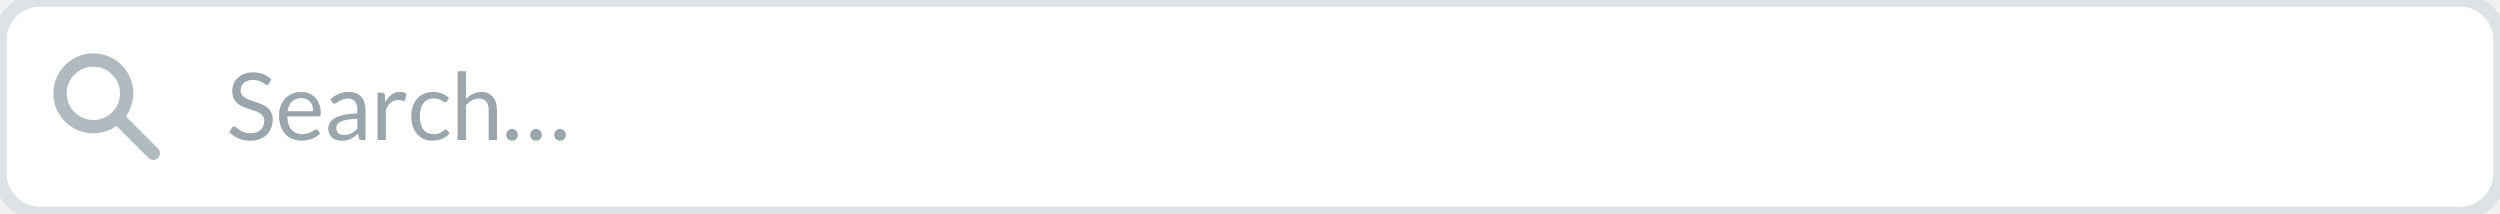
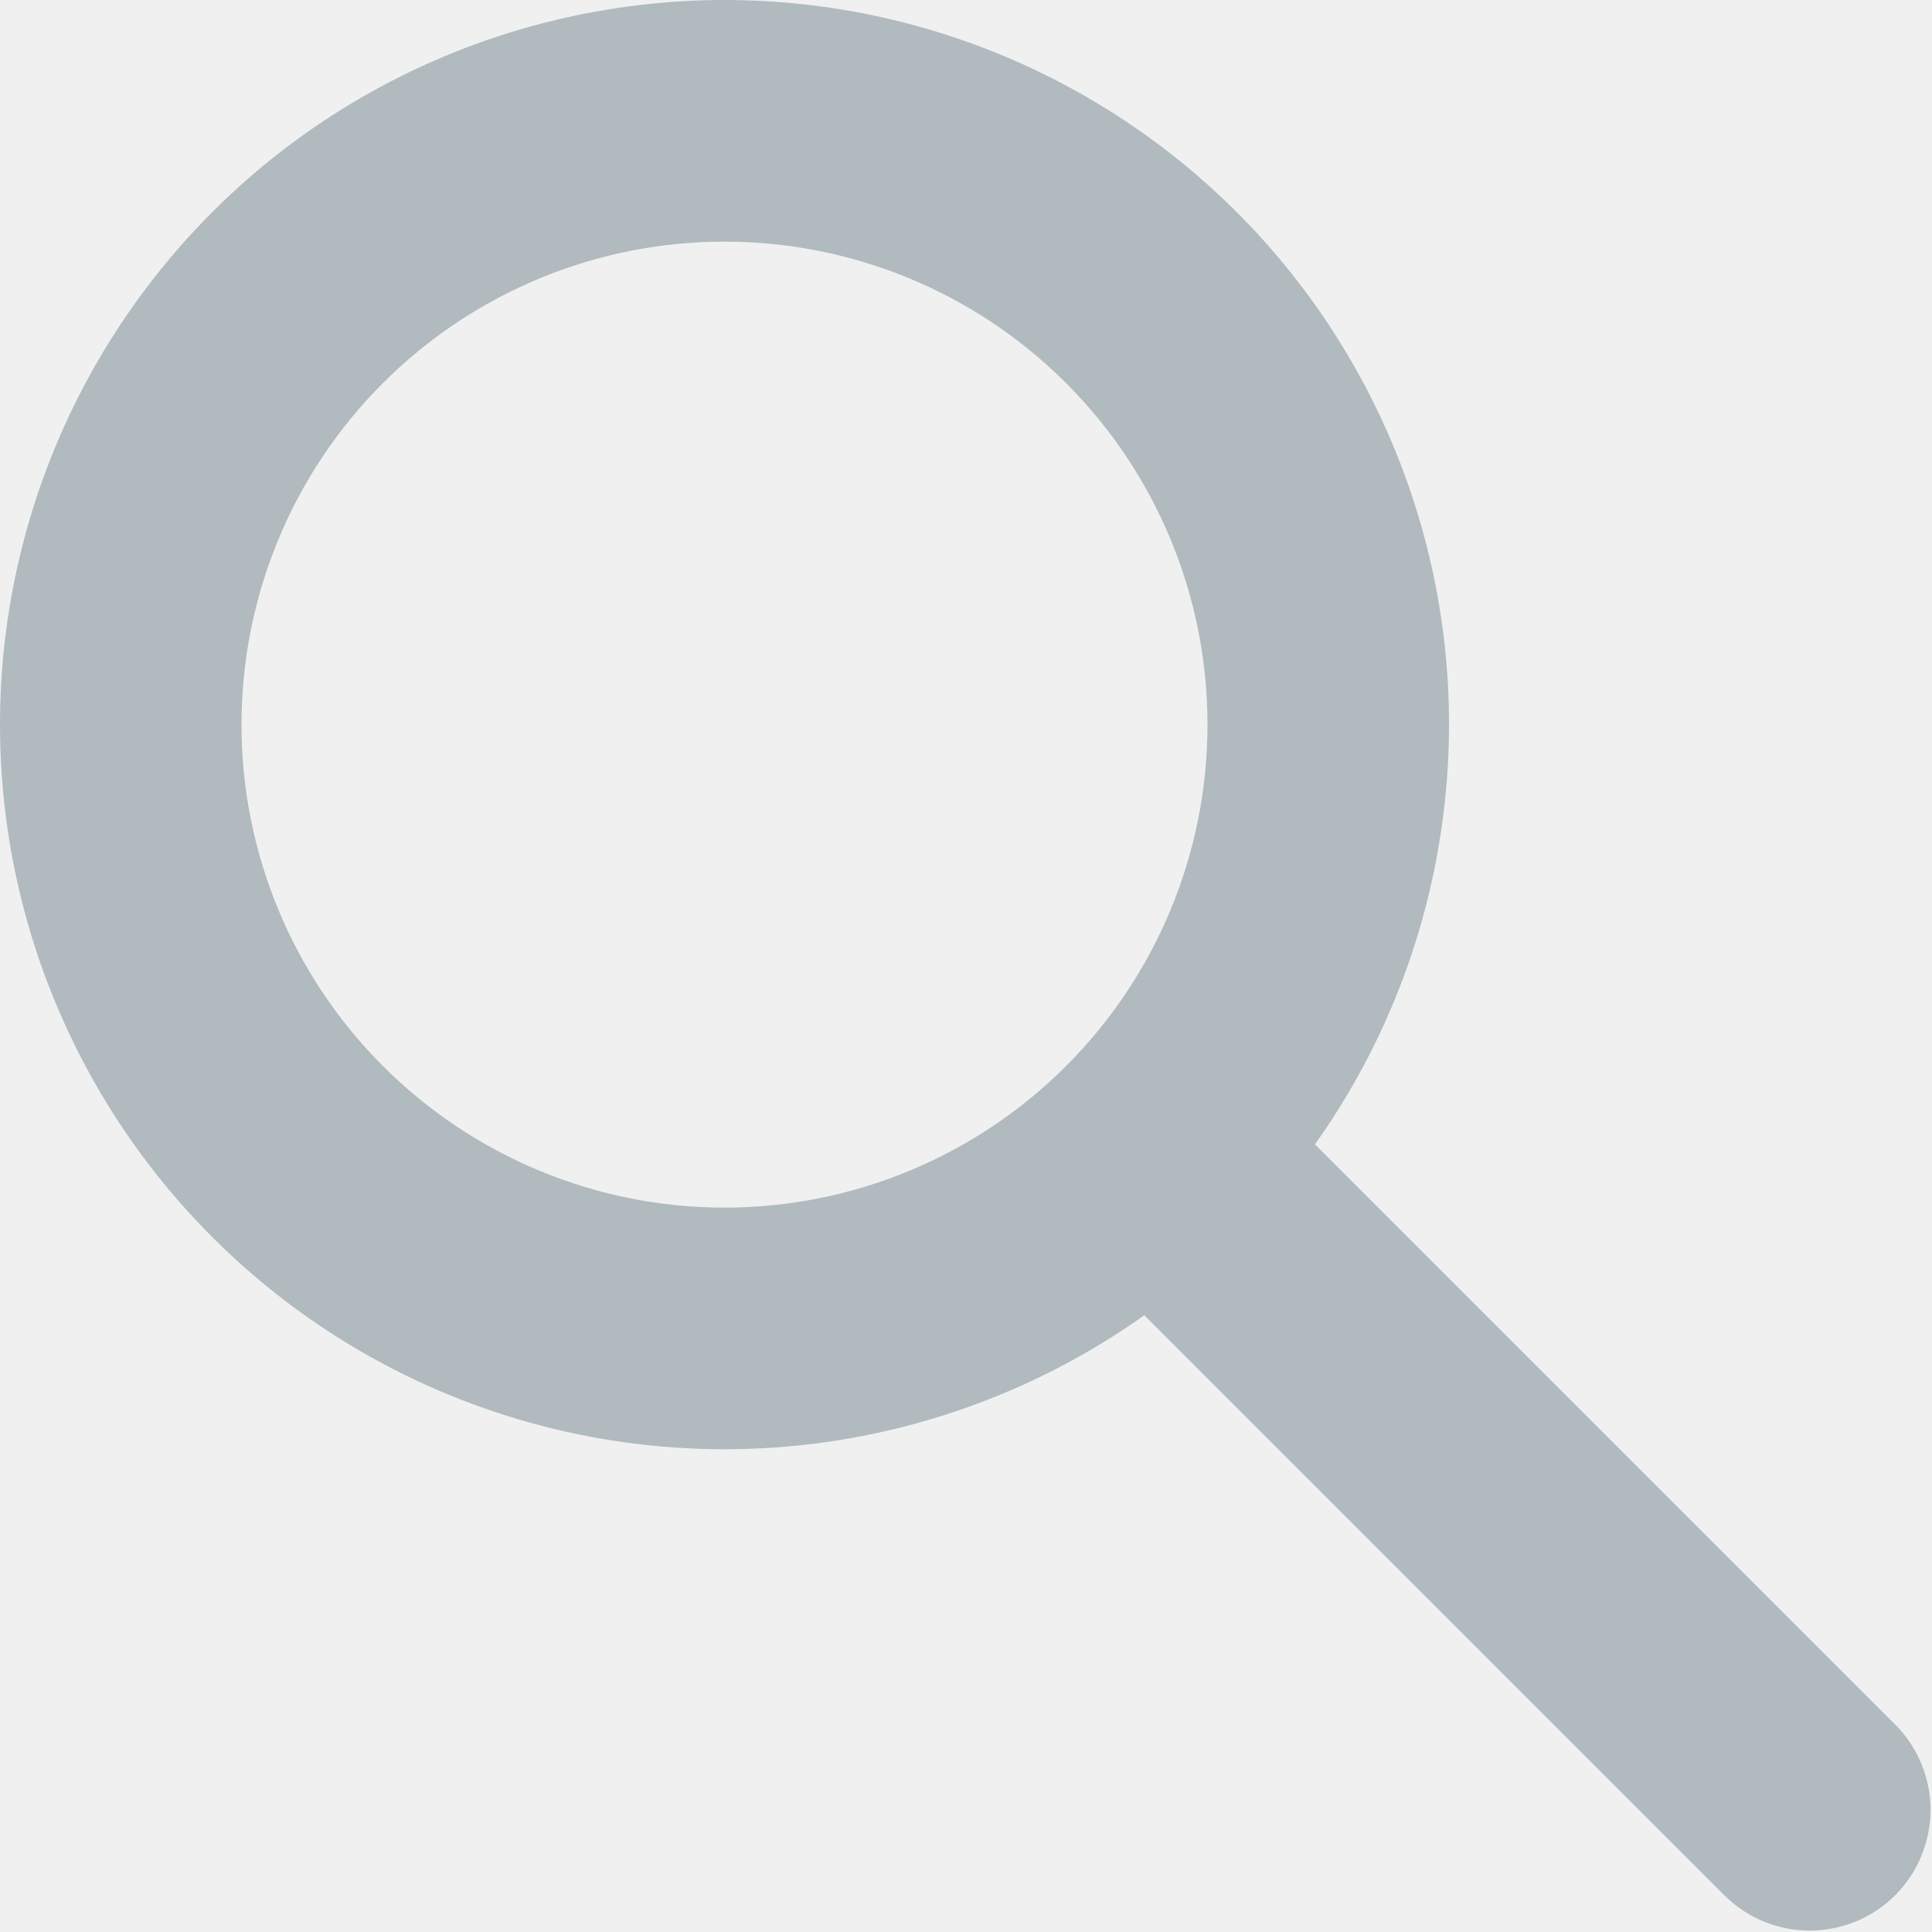
- <svg xmlns="http://www.w3.org/2000/svg" viewBox="0 0 375 32" fill="none">
-   <path d="M0 6C0 2.686 2.686 0 6 0H369C372.314 0 375 2.686 375 6V26C375 29.314 372.314 32 369 32H6C2.686 32 0 29.314 0 26V6Z" fill="white" />
-   <path d="M40.356 12.537C40.314 12.607 40.27 12.661 40.223 12.698C40.176 12.731 40.116 12.747 40.041 12.747C39.962 12.747 39.868 12.707 39.761 12.628C39.658 12.549 39.525 12.462 39.362 12.369C39.203 12.271 39.01 12.182 38.781 12.103C38.557 12.024 38.284 11.984 37.962 11.984C37.659 11.984 37.39 12.026 37.157 12.11C36.924 12.189 36.728 12.299 36.569 12.439C36.415 12.579 36.298 12.745 36.219 12.936C36.14 13.123 36.1 13.326 36.1 13.545C36.1 13.825 36.168 14.058 36.303 14.245C36.443 14.427 36.625 14.583 36.849 14.714C37.078 14.845 37.334 14.959 37.619 15.057C37.908 15.15 38.202 15.248 38.501 15.351C38.804 15.454 39.098 15.57 39.383 15.701C39.672 15.827 39.929 15.988 40.153 16.184C40.382 16.38 40.564 16.62 40.699 16.905C40.839 17.19 40.909 17.54 40.909 17.955C40.909 18.394 40.834 18.807 40.685 19.194C40.536 19.577 40.316 19.91 40.027 20.195C39.742 20.48 39.39 20.704 38.97 20.867C38.555 21.03 38.081 21.112 37.549 21.112C36.9 21.112 36.308 20.995 35.771 20.762C35.239 20.524 34.784 20.204 34.406 19.803L34.798 19.159C34.835 19.108 34.88 19.066 34.931 19.033C34.987 18.996 35.048 18.977 35.113 18.977C35.211 18.977 35.323 19.031 35.449 19.138C35.575 19.241 35.731 19.355 35.918 19.481C36.109 19.607 36.338 19.724 36.604 19.831C36.875 19.934 37.204 19.985 37.591 19.985C37.913 19.985 38.2 19.941 38.452 19.852C38.704 19.763 38.916 19.64 39.089 19.481C39.266 19.318 39.402 19.124 39.495 18.9C39.588 18.676 39.635 18.426 39.635 18.151C39.635 17.848 39.565 17.6 39.425 17.409C39.29 17.213 39.11 17.05 38.886 16.919C38.662 16.788 38.405 16.679 38.116 16.59C37.831 16.497 37.537 16.403 37.234 16.31C36.935 16.212 36.641 16.1 36.352 15.974C36.067 15.848 35.813 15.685 35.589 15.484C35.365 15.283 35.183 15.034 35.043 14.735C34.908 14.432 34.84 14.058 34.84 13.615C34.84 13.26 34.908 12.917 35.043 12.586C35.183 12.255 35.384 11.961 35.645 11.704C35.906 11.447 36.228 11.242 36.611 11.088C36.998 10.934 37.442 10.857 37.941 10.857C38.501 10.857 39.012 10.946 39.474 11.123C39.936 11.3 40.34 11.557 40.685 11.893L40.356 12.537ZM45.169 13.797C45.593 13.797 45.986 13.869 46.345 14.014C46.704 14.154 47.014 14.359 47.276 14.63C47.537 14.896 47.74 15.227 47.885 15.624C48.034 16.016 48.109 16.464 48.109 16.968C48.109 17.164 48.088 17.295 48.046 17.36C48.004 17.425 47.925 17.458 47.808 17.458H43.09C43.099 17.906 43.16 18.296 43.272 18.627C43.384 18.958 43.538 19.236 43.734 19.46C43.93 19.679 44.163 19.845 44.434 19.957C44.705 20.064 45.008 20.118 45.344 20.118C45.657 20.118 45.925 20.083 46.149 20.013C46.377 19.938 46.574 19.859 46.737 19.775C46.9 19.691 47.035 19.614 47.143 19.544C47.255 19.469 47.35 19.432 47.43 19.432C47.532 19.432 47.612 19.472 47.668 19.551L48.018 20.006C47.864 20.193 47.679 20.356 47.465 20.496C47.25 20.631 47.019 20.743 46.772 20.832C46.529 20.921 46.277 20.986 46.016 21.028C45.755 21.075 45.495 21.098 45.239 21.098C44.749 21.098 44.296 21.016 43.881 20.853C43.47 20.685 43.113 20.442 42.81 20.125C42.511 19.803 42.278 19.406 42.11 18.935C41.942 18.464 41.858 17.922 41.858 17.311C41.858 16.816 41.932 16.354 42.082 15.925C42.236 15.496 42.455 15.125 42.74 14.812C43.025 14.495 43.372 14.247 43.783 14.07C44.194 13.888 44.656 13.797 45.169 13.797ZM45.197 14.714C44.595 14.714 44.121 14.889 43.776 15.239C43.431 15.584 43.216 16.065 43.132 16.681H46.989C46.989 16.392 46.949 16.128 46.87 15.89C46.791 15.647 46.674 15.44 46.52 15.267C46.366 15.09 46.177 14.954 45.953 14.861C45.733 14.763 45.481 14.714 45.197 14.714ZM54.828 21H54.275C54.153 21 54.055 20.981 53.981 20.944C53.906 20.907 53.857 20.827 53.834 20.706L53.694 20.048C53.507 20.216 53.325 20.368 53.148 20.503C52.97 20.634 52.784 20.746 52.588 20.839C52.392 20.928 52.182 20.995 51.958 21.042C51.738 21.089 51.493 21.112 51.223 21.112C50.947 21.112 50.688 21.075 50.446 21C50.208 20.921 50 20.804 49.823 20.65C49.645 20.496 49.503 20.302 49.396 20.069C49.293 19.831 49.242 19.551 49.242 19.229C49.242 18.949 49.319 18.681 49.473 18.424C49.627 18.163 49.874 17.932 50.215 17.731C50.56 17.53 51.01 17.367 51.566 17.241C52.121 17.11 52.8 17.036 53.603 17.017V16.464C53.603 15.913 53.484 15.498 53.246 15.218C53.012 14.933 52.665 14.791 52.203 14.791C51.899 14.791 51.643 14.831 51.433 14.91C51.227 14.985 51.048 15.071 50.894 15.169C50.744 15.262 50.614 15.349 50.502 15.428C50.394 15.503 50.287 15.54 50.18 15.54C50.096 15.54 50.021 15.519 49.956 15.477C49.895 15.43 49.846 15.374 49.809 15.309L49.585 14.91C49.977 14.532 50.399 14.25 50.852 14.063C51.304 13.876 51.806 13.783 52.357 13.783C52.753 13.783 53.106 13.848 53.414 13.979C53.722 14.11 53.981 14.292 54.191 14.525C54.401 14.758 54.559 15.041 54.667 15.372C54.774 15.703 54.828 16.067 54.828 16.464V21ZM51.594 20.237C51.813 20.237 52.014 20.216 52.196 20.174C52.378 20.127 52.548 20.064 52.707 19.985C52.87 19.901 53.024 19.801 53.169 19.684C53.318 19.567 53.463 19.434 53.603 19.285V17.808C53.029 17.827 52.541 17.873 52.14 17.948C51.738 18.018 51.412 18.111 51.16 18.228C50.908 18.345 50.723 18.482 50.607 18.641C50.495 18.8 50.439 18.977 50.439 19.173C50.439 19.36 50.469 19.521 50.53 19.656C50.59 19.791 50.672 19.903 50.775 19.992C50.877 20.076 50.999 20.139 51.139 20.181C51.279 20.218 51.43 20.237 51.594 20.237ZM56.631 21V13.909H57.345C57.481 13.909 57.574 13.935 57.625 13.986C57.677 14.037 57.712 14.126 57.73 14.252L57.814 15.358C58.057 14.863 58.356 14.478 58.71 14.203C59.07 13.923 59.49 13.783 59.97 13.783C60.166 13.783 60.344 13.806 60.502 13.853C60.661 13.895 60.808 13.956 60.943 14.035L60.782 14.966C60.75 15.083 60.677 15.141 60.565 15.141C60.5 15.141 60.4 15.12 60.264 15.078C60.129 15.031 59.94 15.008 59.697 15.008C59.263 15.008 58.899 15.134 58.605 15.386C58.316 15.638 58.073 16.004 57.877 16.485V21H56.631ZM67.031 15.169C66.993 15.22 66.956 15.26 66.919 15.288C66.882 15.316 66.828 15.33 66.758 15.33C66.688 15.33 66.611 15.302 66.527 15.246C66.448 15.185 66.345 15.12 66.219 15.05C66.093 14.98 65.939 14.917 65.757 14.861C65.579 14.8 65.36 14.77 65.099 14.77C64.754 14.77 64.448 14.833 64.182 14.959C63.916 15.08 63.692 15.258 63.51 15.491C63.333 15.724 63.197 16.007 63.104 16.338C63.015 16.669 62.971 17.04 62.971 17.451C62.971 17.88 63.02 18.263 63.118 18.599C63.216 18.93 63.353 19.21 63.531 19.439C63.708 19.663 63.923 19.836 64.175 19.957C64.431 20.074 64.719 20.132 65.036 20.132C65.339 20.132 65.589 20.097 65.785 20.027C65.981 19.952 66.144 19.871 66.275 19.782C66.406 19.693 66.513 19.614 66.597 19.544C66.681 19.469 66.765 19.432 66.849 19.432C66.956 19.432 67.035 19.472 67.087 19.551L67.437 20.006C67.129 20.384 66.744 20.662 66.282 20.839C65.82 21.012 65.332 21.098 64.819 21.098C64.376 21.098 63.962 21.016 63.58 20.853C63.202 20.69 62.873 20.454 62.593 20.146C62.313 19.833 62.091 19.451 61.928 18.998C61.769 18.545 61.69 18.03 61.69 17.451C61.69 16.924 61.762 16.436 61.907 15.988C62.056 15.54 62.271 15.155 62.551 14.833C62.836 14.506 63.185 14.252 63.601 14.07C64.016 13.888 64.492 13.797 65.029 13.797C65.523 13.797 65.962 13.879 66.345 14.042C66.728 14.201 67.066 14.427 67.36 14.721L67.031 15.169ZM68.645 21V10.689H69.891V14.861C70.194 14.539 70.53 14.282 70.899 14.091C71.268 13.895 71.692 13.797 72.173 13.797C72.56 13.797 72.901 13.862 73.195 13.993C73.494 14.119 73.741 14.301 73.937 14.539C74.138 14.772 74.289 15.055 74.392 15.386C74.495 15.717 74.546 16.084 74.546 16.485V21H73.3V16.485C73.3 15.948 73.176 15.533 72.929 15.239C72.686 14.94 72.313 14.791 71.809 14.791C71.44 14.791 71.095 14.88 70.773 15.057C70.456 15.234 70.162 15.475 69.891 15.778V21H68.645ZM75.934 20.23C75.934 20.109 75.955 19.994 75.997 19.887C76.044 19.78 76.105 19.686 76.179 19.607C76.259 19.528 76.352 19.465 76.459 19.418C76.567 19.371 76.681 19.348 76.802 19.348C76.924 19.348 77.038 19.371 77.145 19.418C77.253 19.465 77.346 19.528 77.425 19.607C77.505 19.686 77.565 19.78 77.607 19.887C77.654 19.994 77.677 20.109 77.677 20.23C77.677 20.356 77.654 20.473 77.607 20.58C77.565 20.683 77.505 20.774 77.425 20.853C77.346 20.932 77.253 20.993 77.145 21.035C77.038 21.082 76.924 21.105 76.802 21.105C76.681 21.105 76.567 21.082 76.459 21.035C76.352 20.993 76.259 20.932 76.179 20.853C76.105 20.774 76.044 20.683 75.997 20.58C75.955 20.473 75.934 20.356 75.934 20.23ZM83.137 20.23C83.137 20.109 83.158 19.994 83.2 19.887C83.247 19.78 83.308 19.686 83.382 19.607C83.462 19.528 83.555 19.465 83.662 19.418C83.77 19.371 83.884 19.348 84.005 19.348C84.127 19.348 84.241 19.371 84.348 19.418C84.456 19.465 84.549 19.528 84.628 19.607C84.708 19.686 84.768 19.78 84.81 19.887C84.857 19.994 84.88 20.109 84.88 20.23C84.88 20.356 84.857 20.473 84.81 20.58C84.768 20.683 84.708 20.774 84.628 20.853C84.549 20.932 84.456 20.993 84.348 21.035C84.241 21.082 84.127 21.105 84.005 21.105C83.884 21.105 83.77 21.082 83.662 21.035C83.555 20.993 83.462 20.932 83.382 20.853C83.308 20.774 83.247 20.683 83.2 20.58C83.158 20.473 83.137 20.356 83.137 20.23ZM79.532 20.23C79.532 20.109 79.553 19.994 79.595 19.887C79.642 19.78 79.703 19.686 79.777 19.607C79.857 19.528 79.95 19.465 80.057 19.418C80.165 19.371 80.279 19.348 80.4 19.348C80.522 19.348 80.636 19.371 80.743 19.418C80.851 19.465 80.944 19.528 81.023 19.607C81.103 19.686 81.163 19.78 81.205 19.887C81.252 19.994 81.275 20.109 81.275 20.23C81.275 20.356 81.252 20.473 81.205 20.58C81.163 20.683 81.103 20.774 81.023 20.853C80.944 20.932 80.851 20.993 80.743 21.035C80.636 21.082 80.522 21.105 80.4 21.105C80.279 21.105 80.165 21.082 80.057 21.035C79.95 20.993 79.857 20.932 79.777 20.853C79.703 20.774 79.642 20.683 79.595 20.58C79.553 20.473 79.532 20.356 79.532 20.23Z" fill="#9AA6AC" />
-   <path fill-rule="evenodd" clip-rule="evenodd" d="M14 10.001C12.939 10.001 11.922 10.422 11.172 11.172C10.421 11.922 10 12.94 10 14.001C10 15.062 10.421 16.079 11.172 16.829C11.922 17.579 12.939 18.001 14 18.001C15.061 18.001 16.078 17.579 16.828 16.829C17.579 16.079 18 15.062 18 14.001C18 12.94 17.579 11.922 16.828 11.172C16.078 10.422 15.061 10.001 14 10.001ZM8 14.001C8 13.056 8.223 12.126 8.65 11.284C9.078 10.441 9.698 9.712 10.46 9.155C11.223 8.598 12.106 8.229 13.038 8.078C13.97 7.926 14.925 7.997 15.825 8.284C16.724 8.571 17.543 9.067 18.215 9.73C18.887 10.393 19.393 11.206 19.692 12.102C19.991 12.998 20.074 13.951 19.934 14.885C19.795 15.819 19.437 16.707 18.89 17.477L23.707 22.294C23.889 22.482 23.99 22.735 23.988 22.997C23.985 23.259 23.88 23.51 23.695 23.696C23.509 23.881 23.259 23.986 22.996 23.988C22.734 23.991 22.482 23.89 22.293 23.708L17.477 18.892C16.579 19.53 15.523 19.909 14.425 19.987C13.326 20.065 12.227 19.839 11.248 19.334C10.27 18.829 9.449 18.064 8.876 17.123C8.303 16.182 8 15.102 8 14.001Z" fill="#B0BABF" />
-   <path d="M6 1H369V-1H6V1ZM374 6V26H376V6H374ZM369 31H6V33H369V31ZM1 26V6H-1V26H1ZM6 31C3.239 31 1 28.761 1 26H-1C-1 29.866 2.134 33 6 33V31ZM374 26C374 28.761 371.761 31 369 31V33C372.866 33 376 29.866 376 26H374ZM369 1C371.761 1 374 3.239 374 6H376C376 2.134 372.866 -1 369 -1V1ZM6 -1C2.134 -1 -1 2.134 -1 6H1C1 3.239 3.239 1 6 1V-1Z" fill="#DDE2E4" />
+ <svg xmlns="http://www.w3.org/2000/svg" width="16" height="16" viewBox="0 0 16 16" fill="none">
+   <path fill-rule="evenodd" clip-rule="evenodd" d="M6 2.001C4.939 2.001 3.922 2.422 3.172 3.172C2.421 3.922 2 4.94 2 6.001C2 7.062 2.421 8.079 3.172 8.829C3.922 9.579 4.939 10.001 6 10.001C7.061 10.001 8.078 9.579 8.828 8.829C9.579 8.079 10 7.062 10 6.001C10 4.94 9.579 3.922 8.828 3.172C8.078 2.422 7.061 2.001 6 2.001ZM1.13461e-07 6.001C-0 5.056 0.223 4.125 0.65 3.284C1.078 2.442 1.698 1.712 2.46 1.155C3.223 0.598 4.106 0.229 5.038 0.078C5.97 -0.074 6.925 -0.003 7.824 0.284C8.724 0.571 9.543 1.067 10.215 1.73C10.887 2.393 11.393 3.206 11.692 4.102C11.991 4.998 12.074 5.951 11.934 6.885C11.795 7.819 11.437 8.707 10.89 9.477L15.707 14.294C15.889 14.482 15.99 14.735 15.988 14.997C15.985 15.259 15.88 15.51 15.695 15.696C15.509 15.881 15.259 15.986 14.996 15.988C14.734 15.991 14.482 15.89 14.293 15.708L9.477 10.892C8.579 11.53 7.523 11.909 6.425 11.987C5.326 12.065 4.227 11.839 3.248 11.334C2.27 10.829 1.449 10.064 0.876 9.123C0.303 8.182 -0 7.102 1.13461e-07 6.001Z" fill="#B0BABF" />
</svg>
